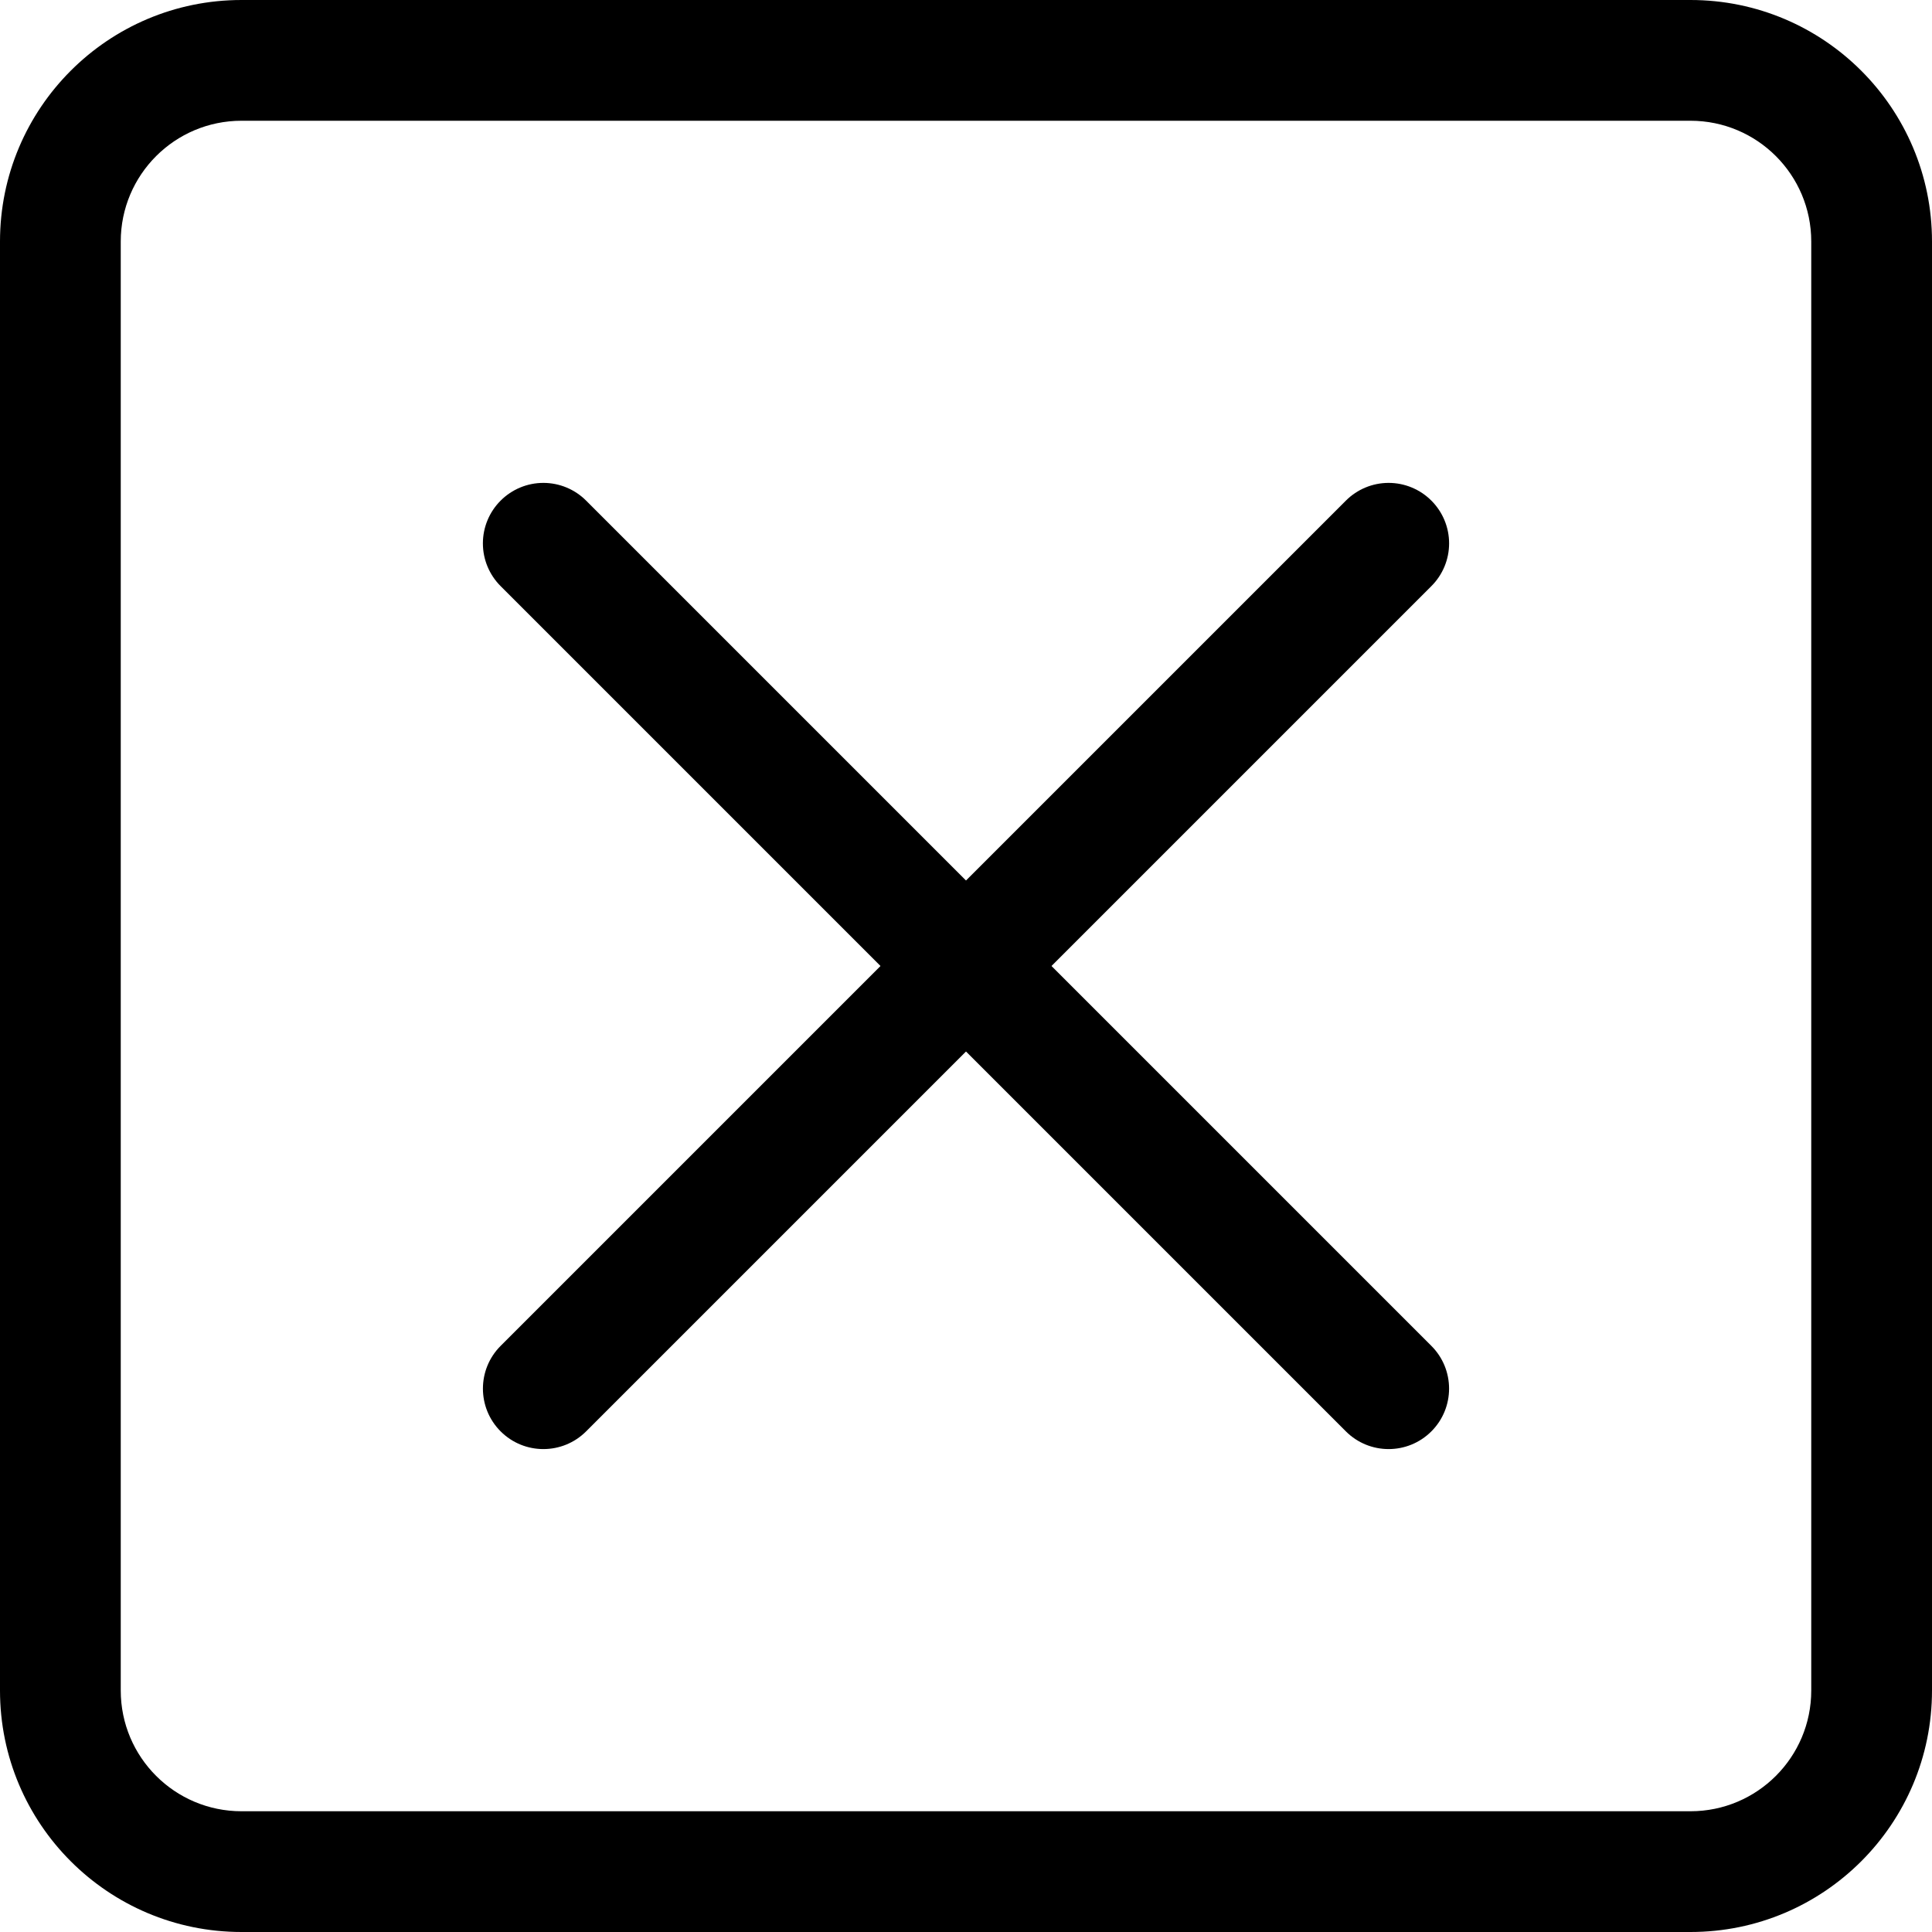
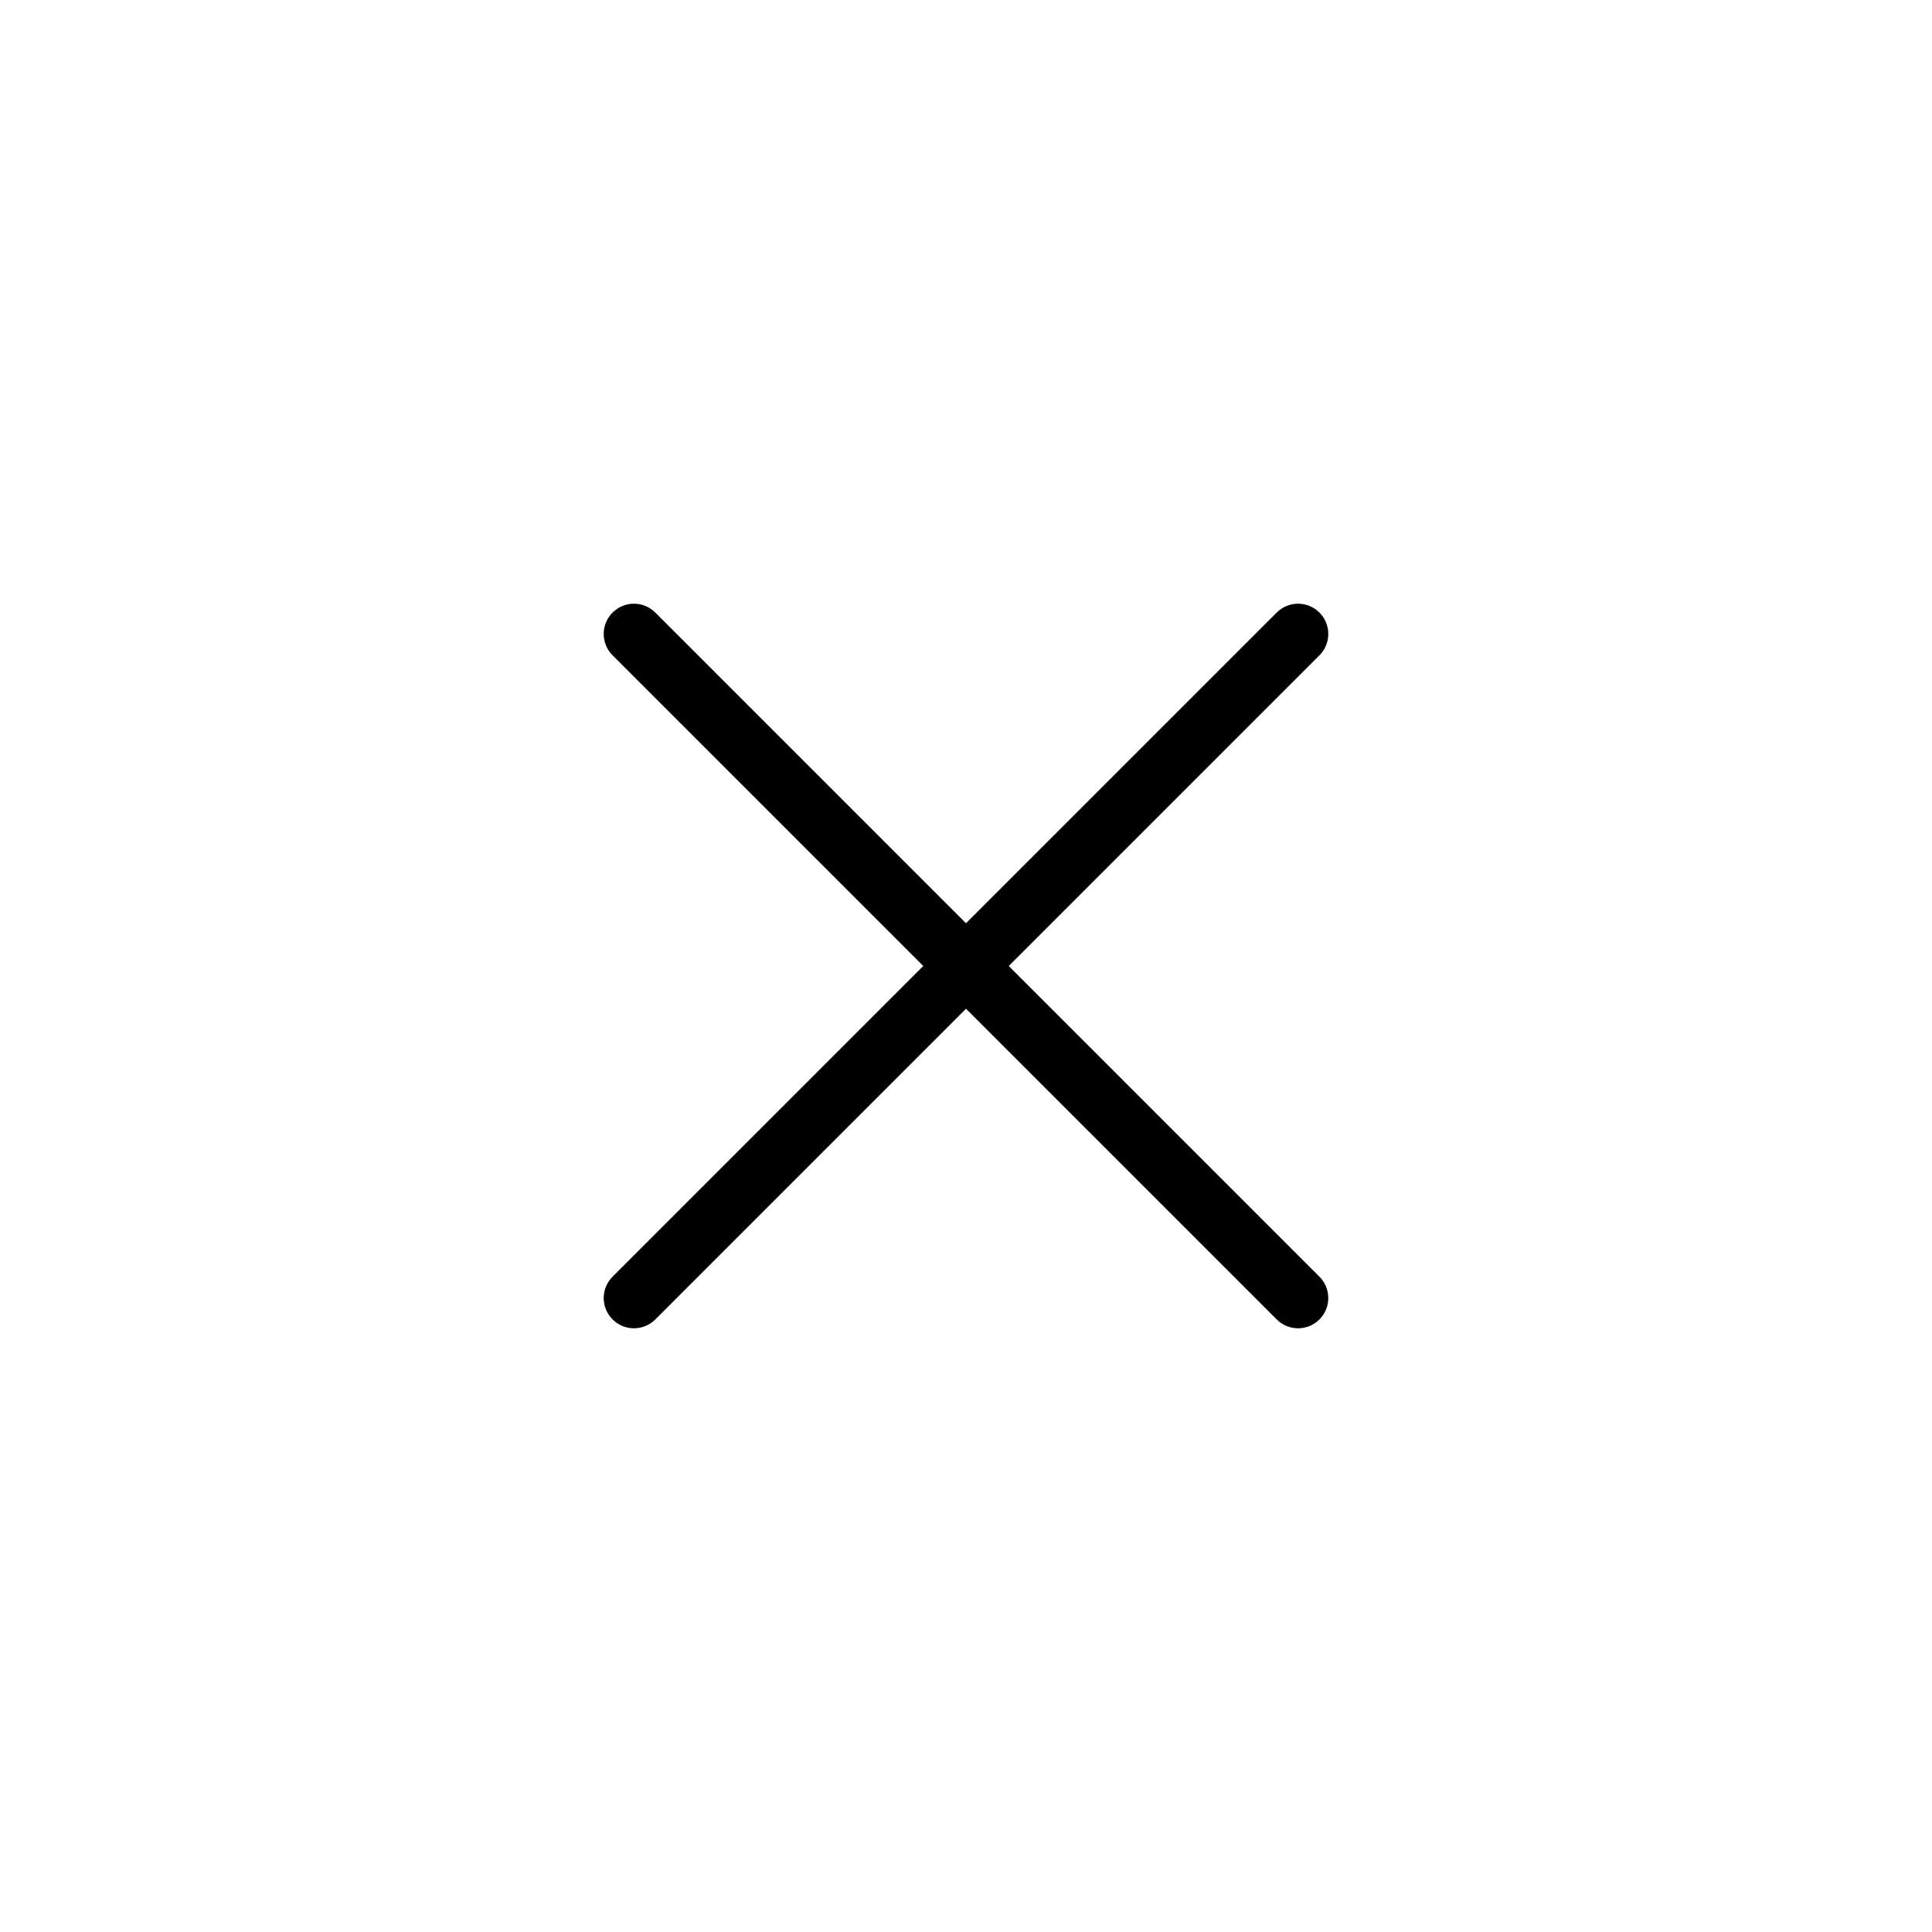
- <svg xmlns="http://www.w3.org/2000/svg" width="1em" height="1em" viewBox="0 0 16 16" class="bi bi-x-square" fill="currentColor">
-   <path fill-rule="evenodd" d="M14 1H2a1 1 0 0 0-1 1v12a1 1 0 0 0 1 1h12a1 1 0 0 0 1-1V2a1 1 0 0 0-1-1zM2 0a2 2 0 0 0-2 2v12a2 2 0 0 0 2 2h12a2 2 0 0 0 2-2V2a2 2 0 0 0-2-2H2z" />
-   <path fill-rule="evenodd" d="M11.854 4.146a.5.5 0 0 1 0 .708l-7 7a.5.5 0 0 1-.708-.708l7-7a.5.5 0 0 1 .708 0z" />
-   <path fill-rule="evenodd" d="M4.146 4.146a.5.5 0 0 0 0 .708l7 7a.5.5 0 0 0 .708-.708l-7-7a.5.5 0 0 0-.708 0z" />
+ <svg xmlns="http://www.w3.org/2000/svg" width="32" height="32" fill="currentColor" class="bi bi-x-lg" viewBox="-8 -8 32 32">
+   <path fill-rule="evenodd" d="M13.854 2.146a.5.5 0 0 1 0 .708l-11 11a.5.5 0 0 1-.708-.708l11-11a.5.5 0 0 1 .708 0Z" />
+   <path fill-rule="evenodd" d="M2.146 2.146a.5.5 0 0 0 0 .708l11 11a.5.5 0 0 0 .708-.708l-11-11a.5.5 0 0 0-.708 0Z" />
</svg>
